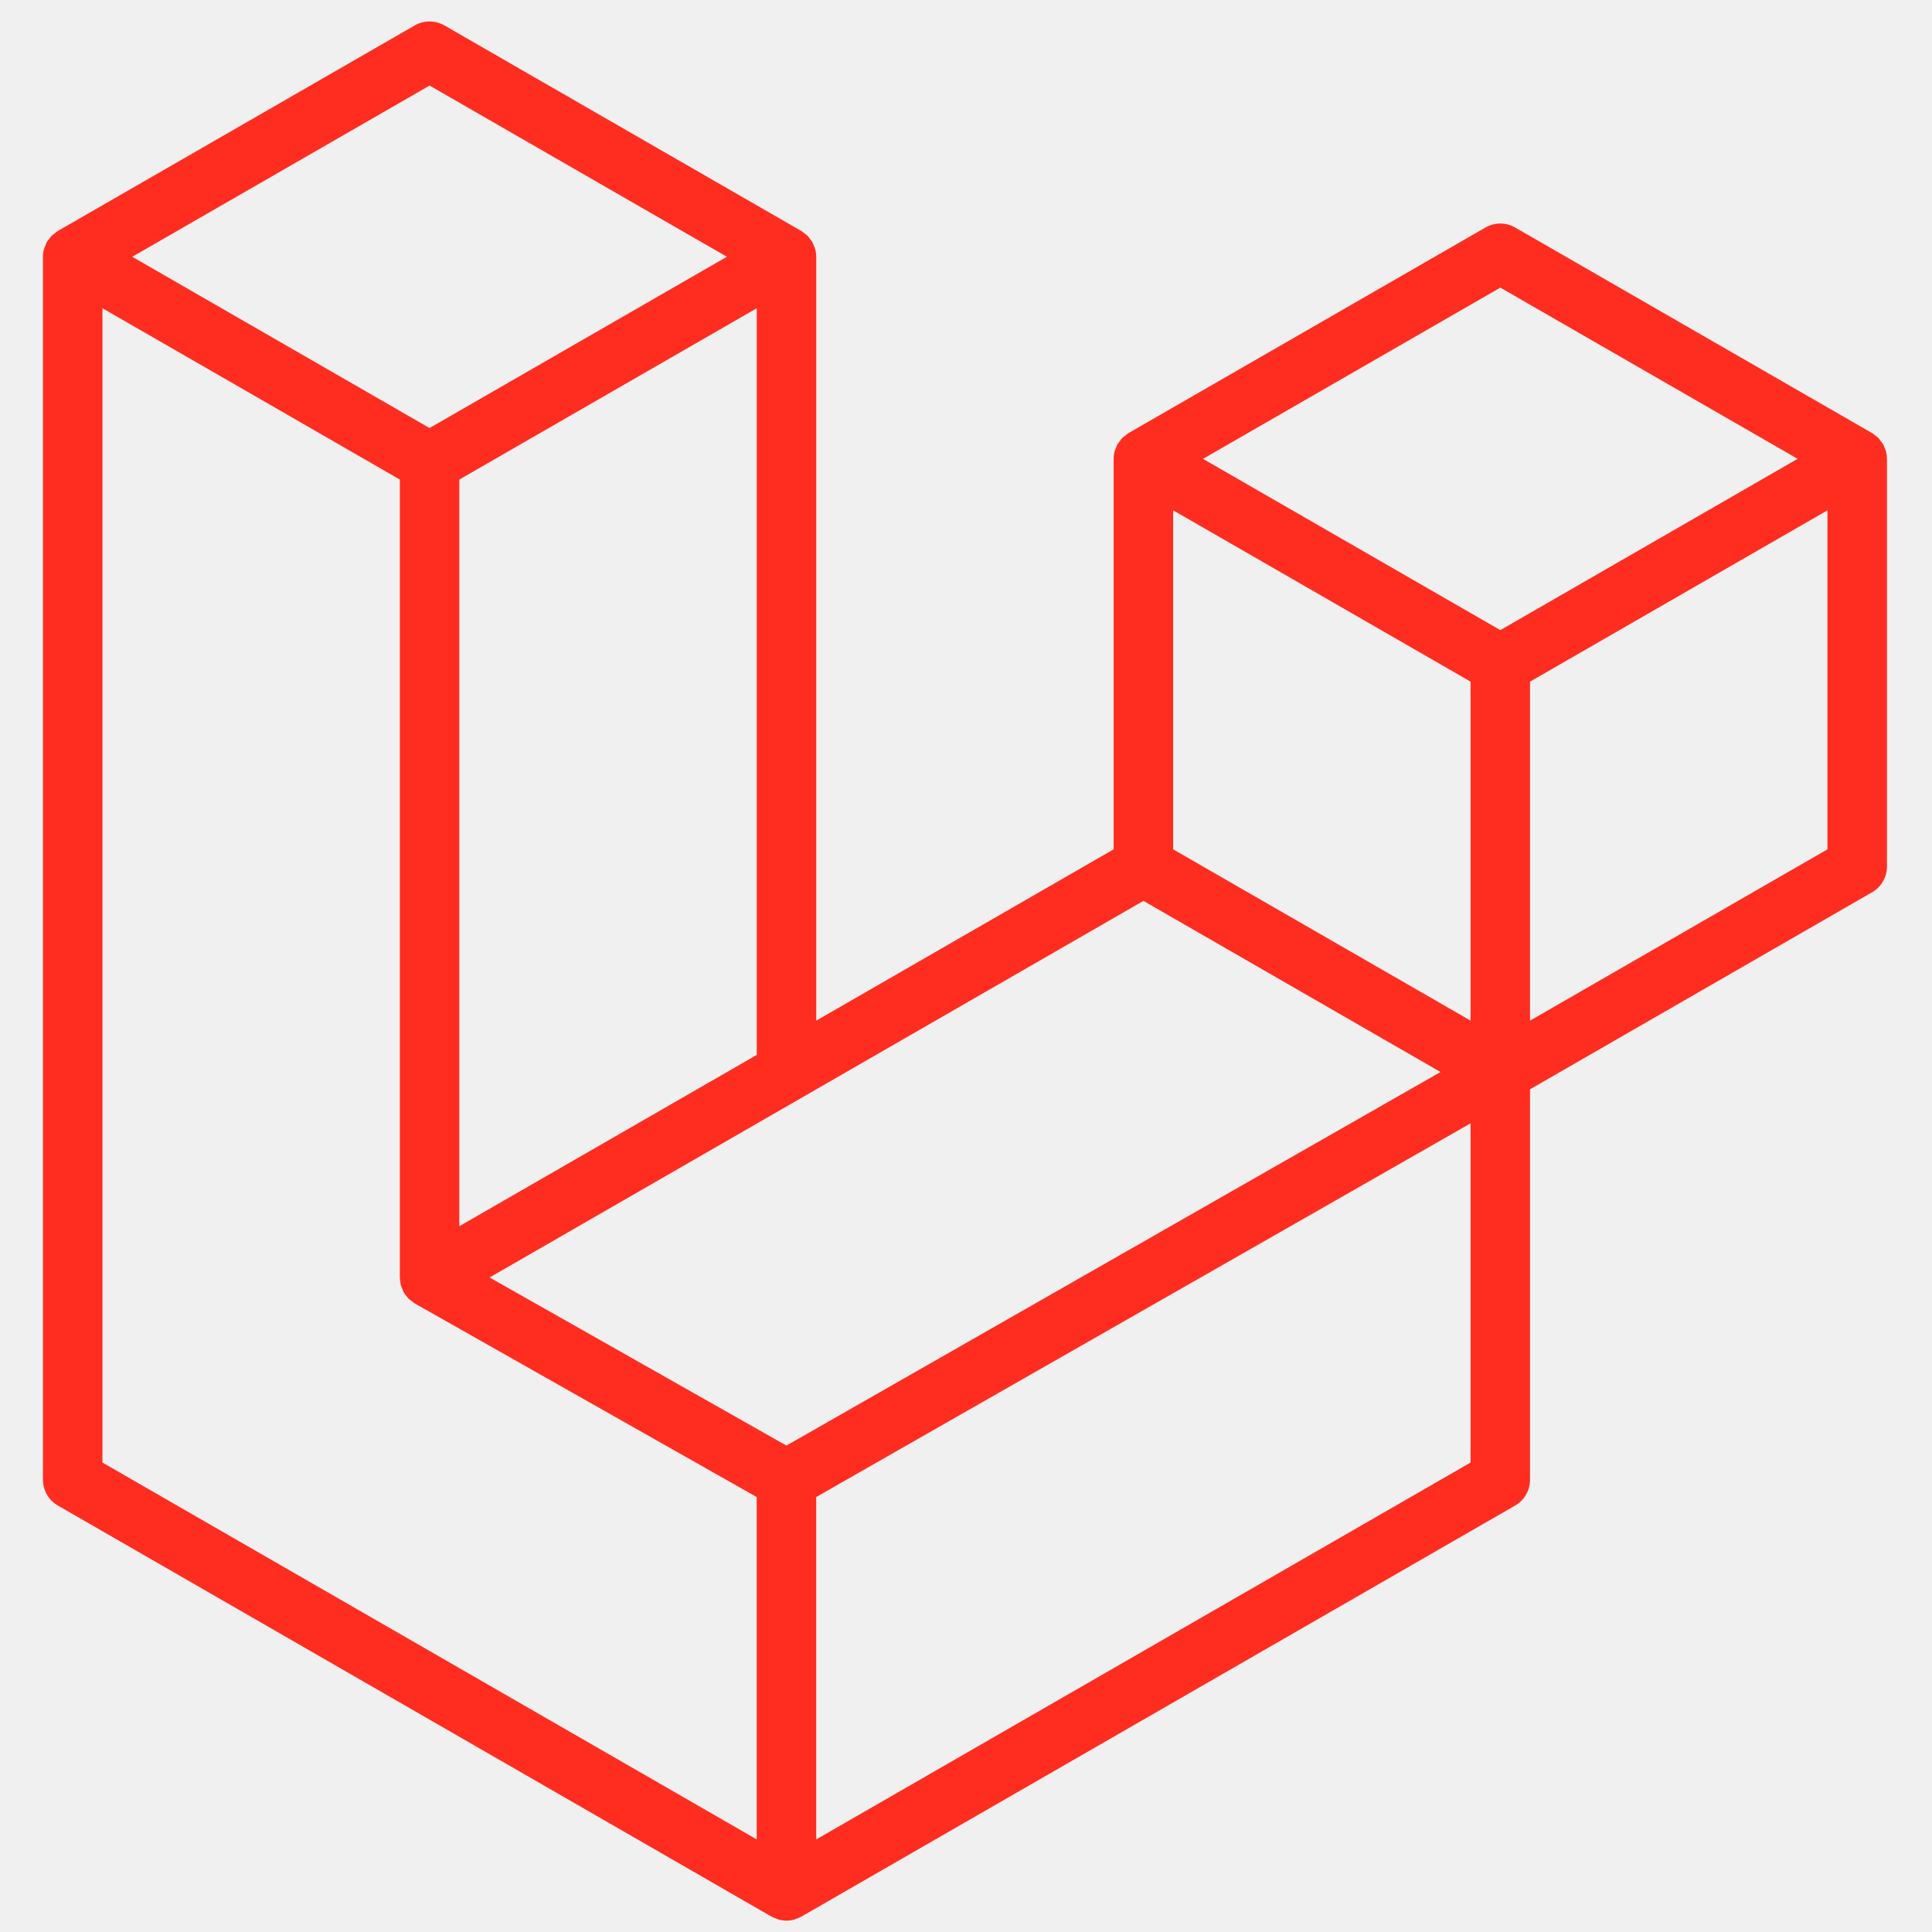
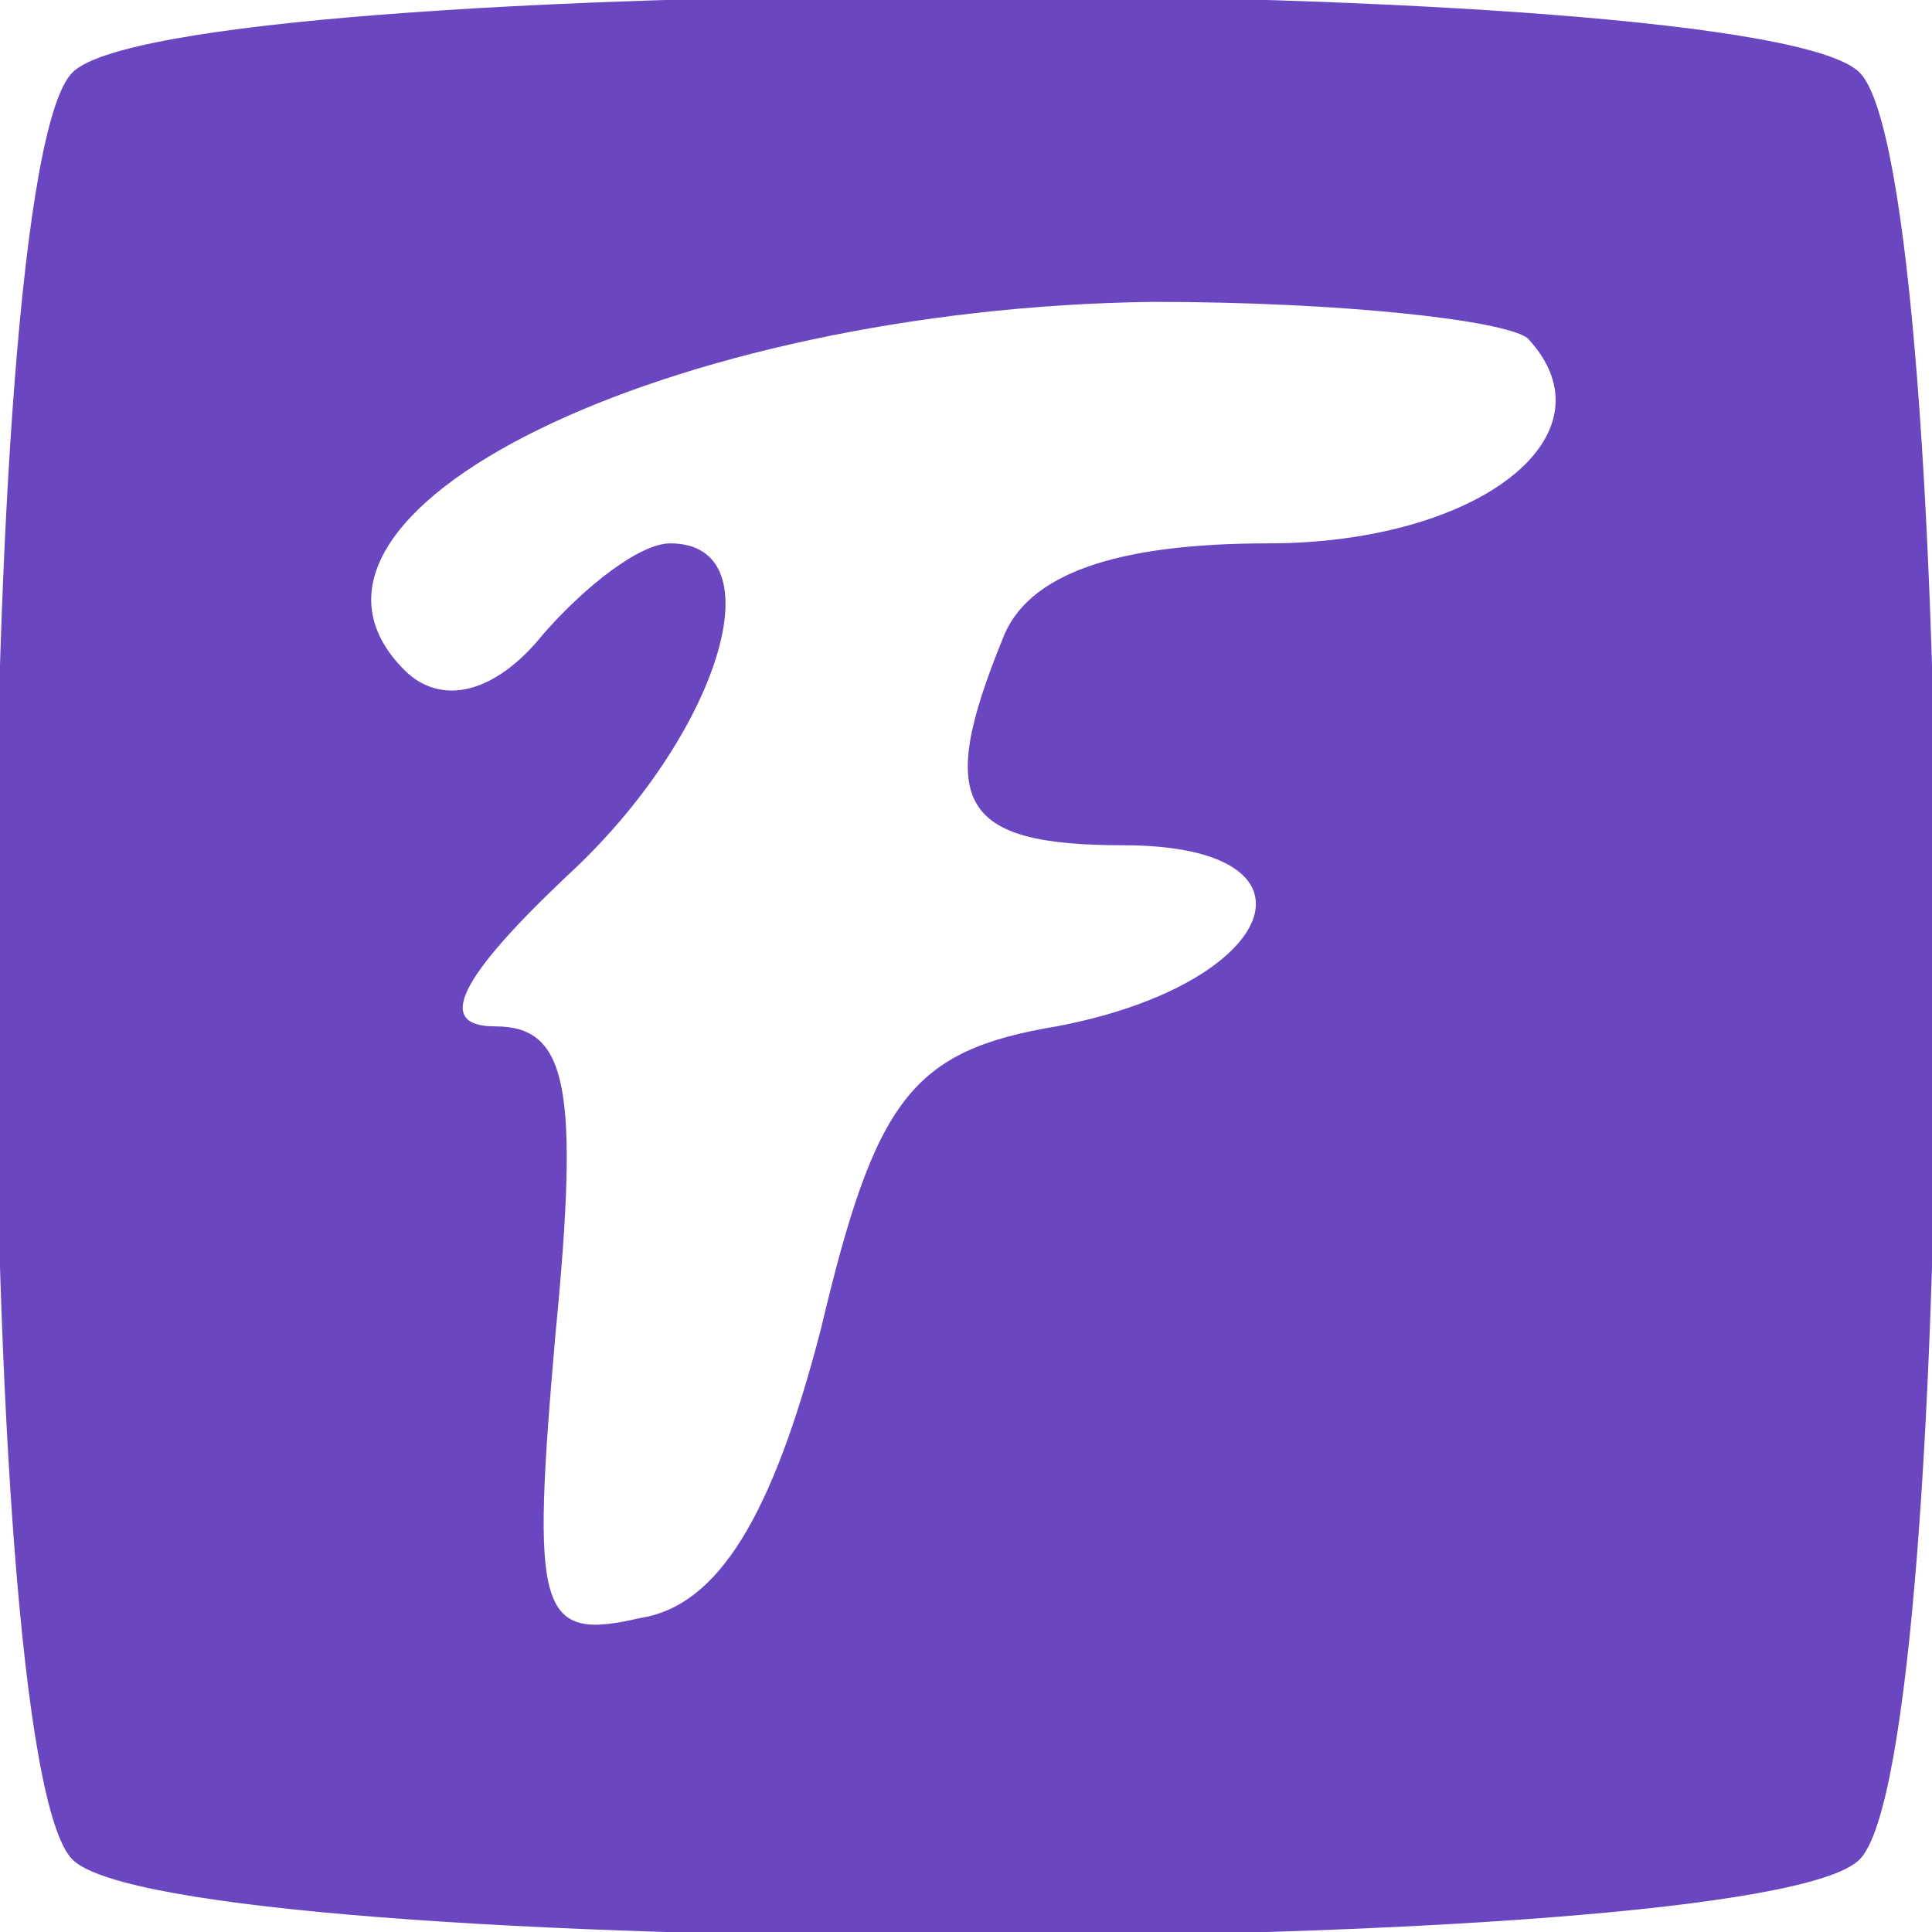
- <svg xmlns="http://www.w3.org/2000/svg" width="166" height="166" viewBox="0 0 166 166" fill="none">
-   <path fill-rule="evenodd" clip-rule="evenodd" d="M162.041 38.759C162.099 38.977 162.129 39.201 162.13 39.426V74.452C162.13 74.902 162.011 75.344 161.786 75.733C161.561 76.122 161.237 76.444 160.847 76.668L131.462 93.594V127.141C131.462 128.054 130.977 128.897 130.186 129.357L68.847 164.683C68.707 164.763 68.554 164.814 68.401 164.868C68.343 164.887 68.289 164.922 68.228 164.938C67.8 165.051 67.349 165.051 66.92 164.938C66.85 164.919 66.786 164.881 66.719 164.855C66.579 164.804 66.432 164.76 66.298 164.683L4.972 129.357C4.583 129.133 4.259 128.81 4.034 128.421C3.808 128.032 3.69 127.591 3.689 127.141L3.689 22.063C3.689 21.834 3.721 21.61 3.779 21.393C3.798 21.32 3.843 21.253 3.868 21.179C3.916 21.045 3.961 20.908 4.031 20.783C4.079 20.7 4.149 20.633 4.206 20.557C4.28 20.454 4.347 20.349 4.433 20.26C4.506 20.186 4.602 20.132 4.685 20.068C4.778 19.992 4.861 19.909 4.966 19.848L35.633 2.185C36.022 1.961 36.462 1.844 36.91 1.844C37.358 1.844 37.798 1.961 38.186 2.185L68.851 19.848H68.857C68.959 19.912 69.045 19.992 69.138 20.065C69.221 20.129 69.313 20.186 69.387 20.257C69.476 20.349 69.54 20.454 69.616 20.557C69.671 20.633 69.744 20.7 69.789 20.783C69.862 20.911 69.904 21.045 69.955 21.179C69.98 21.253 70.025 21.32 70.044 21.396C70.103 21.614 70.133 21.838 70.133 22.063V87.694L95.686 72.974V39.423C95.686 39.2 95.718 38.973 95.775 38.759C95.798 38.683 95.839 38.615 95.865 38.542C95.916 38.408 95.96 38.271 96.031 38.146C96.079 38.063 96.149 37.996 96.203 37.92C96.279 37.818 96.343 37.712 96.433 37.623C96.506 37.549 96.599 37.495 96.681 37.431C96.777 37.355 96.86 37.272 96.962 37.211L127.633 19.548C128.021 19.324 128.461 19.206 128.91 19.206C129.358 19.206 129.798 19.324 130.186 19.548L160.85 37.211C160.959 37.275 161.042 37.355 161.137 37.428C161.217 37.492 161.31 37.549 161.383 37.62C161.473 37.712 161.536 37.818 161.613 37.92C161.67 37.996 161.741 38.063 161.785 38.146C161.859 38.271 161.9 38.408 161.951 38.542C161.98 38.615 162.021 38.683 162.041 38.759ZM157.018 72.974V43.848L146.287 50.028L131.462 58.568V87.694L157.021 72.974H157.018ZM126.354 125.663V96.518L111.771 104.85L70.13 128.626V158.046L126.354 125.663ZM8.801 26.485V125.663L65.018 158.043V128.629L35.649 112L35.64 111.994L35.627 111.988C35.528 111.93 35.445 111.847 35.353 111.777C35.273 111.713 35.18 111.662 35.11 111.592L35.104 111.582C35.021 111.502 34.963 111.403 34.893 111.314C34.829 111.228 34.753 111.154 34.702 111.065L34.699 111.055C34.641 110.96 34.606 110.845 34.565 110.736C34.523 110.64 34.469 110.551 34.443 110.449C34.411 110.328 34.405 110.197 34.392 110.072C34.379 109.976 34.354 109.881 34.354 109.785V109.778V41.205L19.532 32.662L8.801 26.485ZM36.913 7.35L11.364 22.063L36.907 36.777L62.453 22.06L36.907 7.35H36.913ZM50.2 99.174L65.022 90.637V26.485L54.291 32.665L39.466 41.205V105.357L50.2 99.174ZM128.91 24.713L103.363 39.426L128.91 54.14L154.453 39.423L128.91 24.713ZM126.354 58.568L111.529 50.028L100.798 43.848V72.974L115.619 81.511L126.354 87.694V58.568ZM67.571 124.205L105.042 102.803L123.772 92.109L98.245 77.405L68.854 94.334L42.066 109.762L67.571 124.205Z" fill="#FF2D20" />
+ <svg xmlns="http://www.w3.org/2000/svg" version="1.0" width="32pt" height="32pt" viewBox="0 0 32 32" preserveAspectRatio="xMidYMid meet">
+   <rect width="100%" height="100%" fill="#FFFFFF" />
+   <g transform="translate(0,32) scale(0.1,-0.1)" fill="#6B46C1" stroke="none">
+     <path d="M12 308 c-17 -17 -17 -279 0 -296 17 -17 279 -17 296 0 17 17 17 279     0 296 -17 17 -279 17 -296 0z m241 -44 c15 -16 -8 -34 -43 -34 -25 0 -40 -5     -44 -16 -11 -27 -7 -34 20 -34 35 0 26 -23 -11 -30 -24 -4 -30 -12 -39 -50 -8     -31 -17 -46 -30 -48 -17 -4 -18 1 -14 47 4 41 2 51 -10 51 -10 0 -6 8 12 25     25 23 35 55 17 55 -5 0 -14 -7 -21 -15 -8 -10 -17 -12 -23 -6 -26 26 44 60     124 61 31 0 58 -3 62 -6z" />
+   </g>
</svg>
